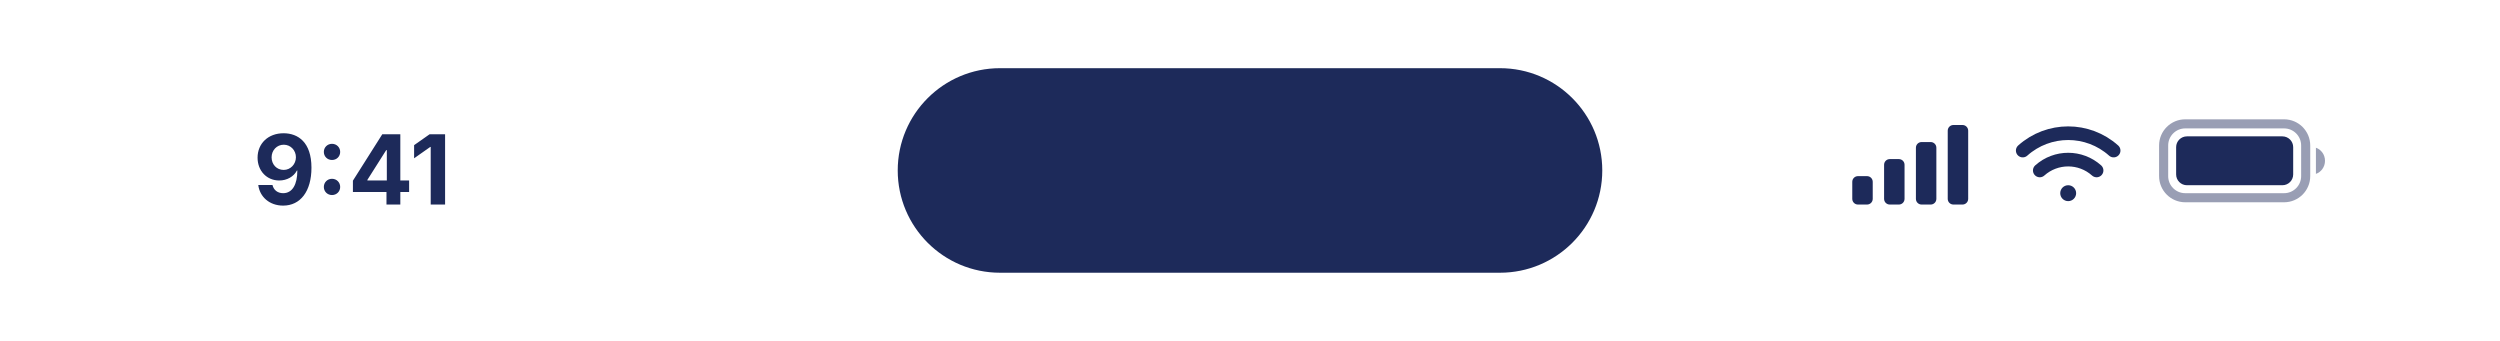
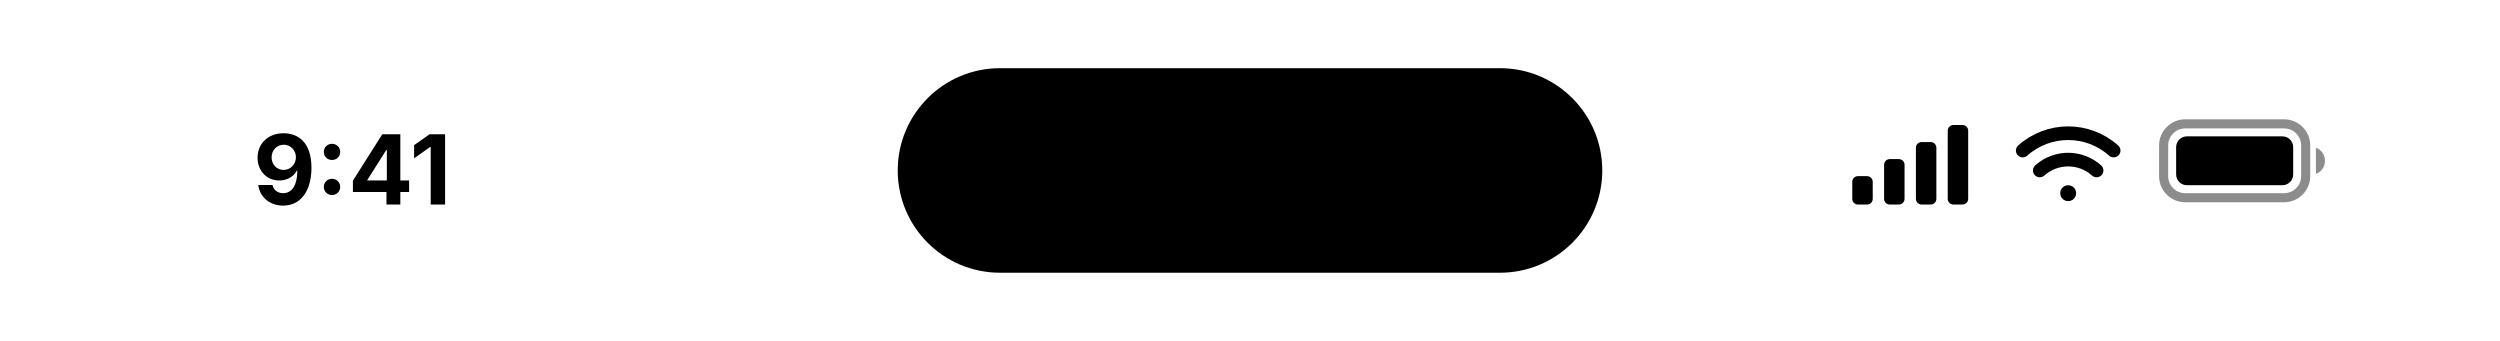
- <svg xmlns="http://www.w3.org/2000/svg" viewBox="0 0 440 60" fill="#1d2a5a">
+ <svg xmlns="http://www.w3.org/2000/svg" viewBox="0 0 440 60" fill="#000">
  <text x="62" y="36" font-family="-apple-system, 'SF Pro Text', system-ui, sans-serif" font-size="17" font-weight="700" text-anchor="middle">9:41</text>
-   <rect x="158" y="12" width="124" height="36" rx="18" />
+   <rect x="158" y="12" width="124" height="36" rx="18" fill="#000" />
  <g transform="translate(326 22)">
    <rect x="0" y="9" width="3.6" height="5" rx="1" />
    <rect x="5.6" y="6" width="3.6" height="8" rx="1" />
    <rect x="11.2" y="3" width="3.6" height="11" rx="1" />
    <rect x="16.8" y="0" width="3.6" height="14" rx="1" />
  </g>
-   <g transform="translate(355 21)" fill="none" stroke="#1d2a5a" stroke-width="2.4" stroke-linecap="round">
+   <g transform="translate(355 21)" fill="none" stroke="#000" stroke-width="2.4" stroke-linecap="round">
    <path d="M1 5.5a12 12 0 0 1 16 0" />
    <path d="M4 9a7.5 7.5 0 0 1 10 0" />
-     <circle cx="9" cy="13" r="1.4" fill="#1d2a5a" stroke="none" />
+     <circle cx="9" cy="13" r="1.4" fill="#000" stroke="none" />
  </g>
  <g transform="translate(380 21)">
-     <rect x="0.8" y="0.8" width="25" height="13" rx="3.8" fill="none" stroke="#1d2a5a" stroke-opacity=".45" stroke-width="1.6" />
+     <rect x="0.8" y="0.8" width="25" height="13" rx="3.8" fill="none" stroke="#000" stroke-opacity=".45" stroke-width="1.6" />
    <rect x="3" y="3" width="20.6" height="8.6" rx="1.9" />
    <path d="M27.6 5v4.6c.9-.3 1.6-1.2 1.6-2.3s-.7-2-1.6-2.3z" fill-opacity=".45" />
  </g>
</svg>
